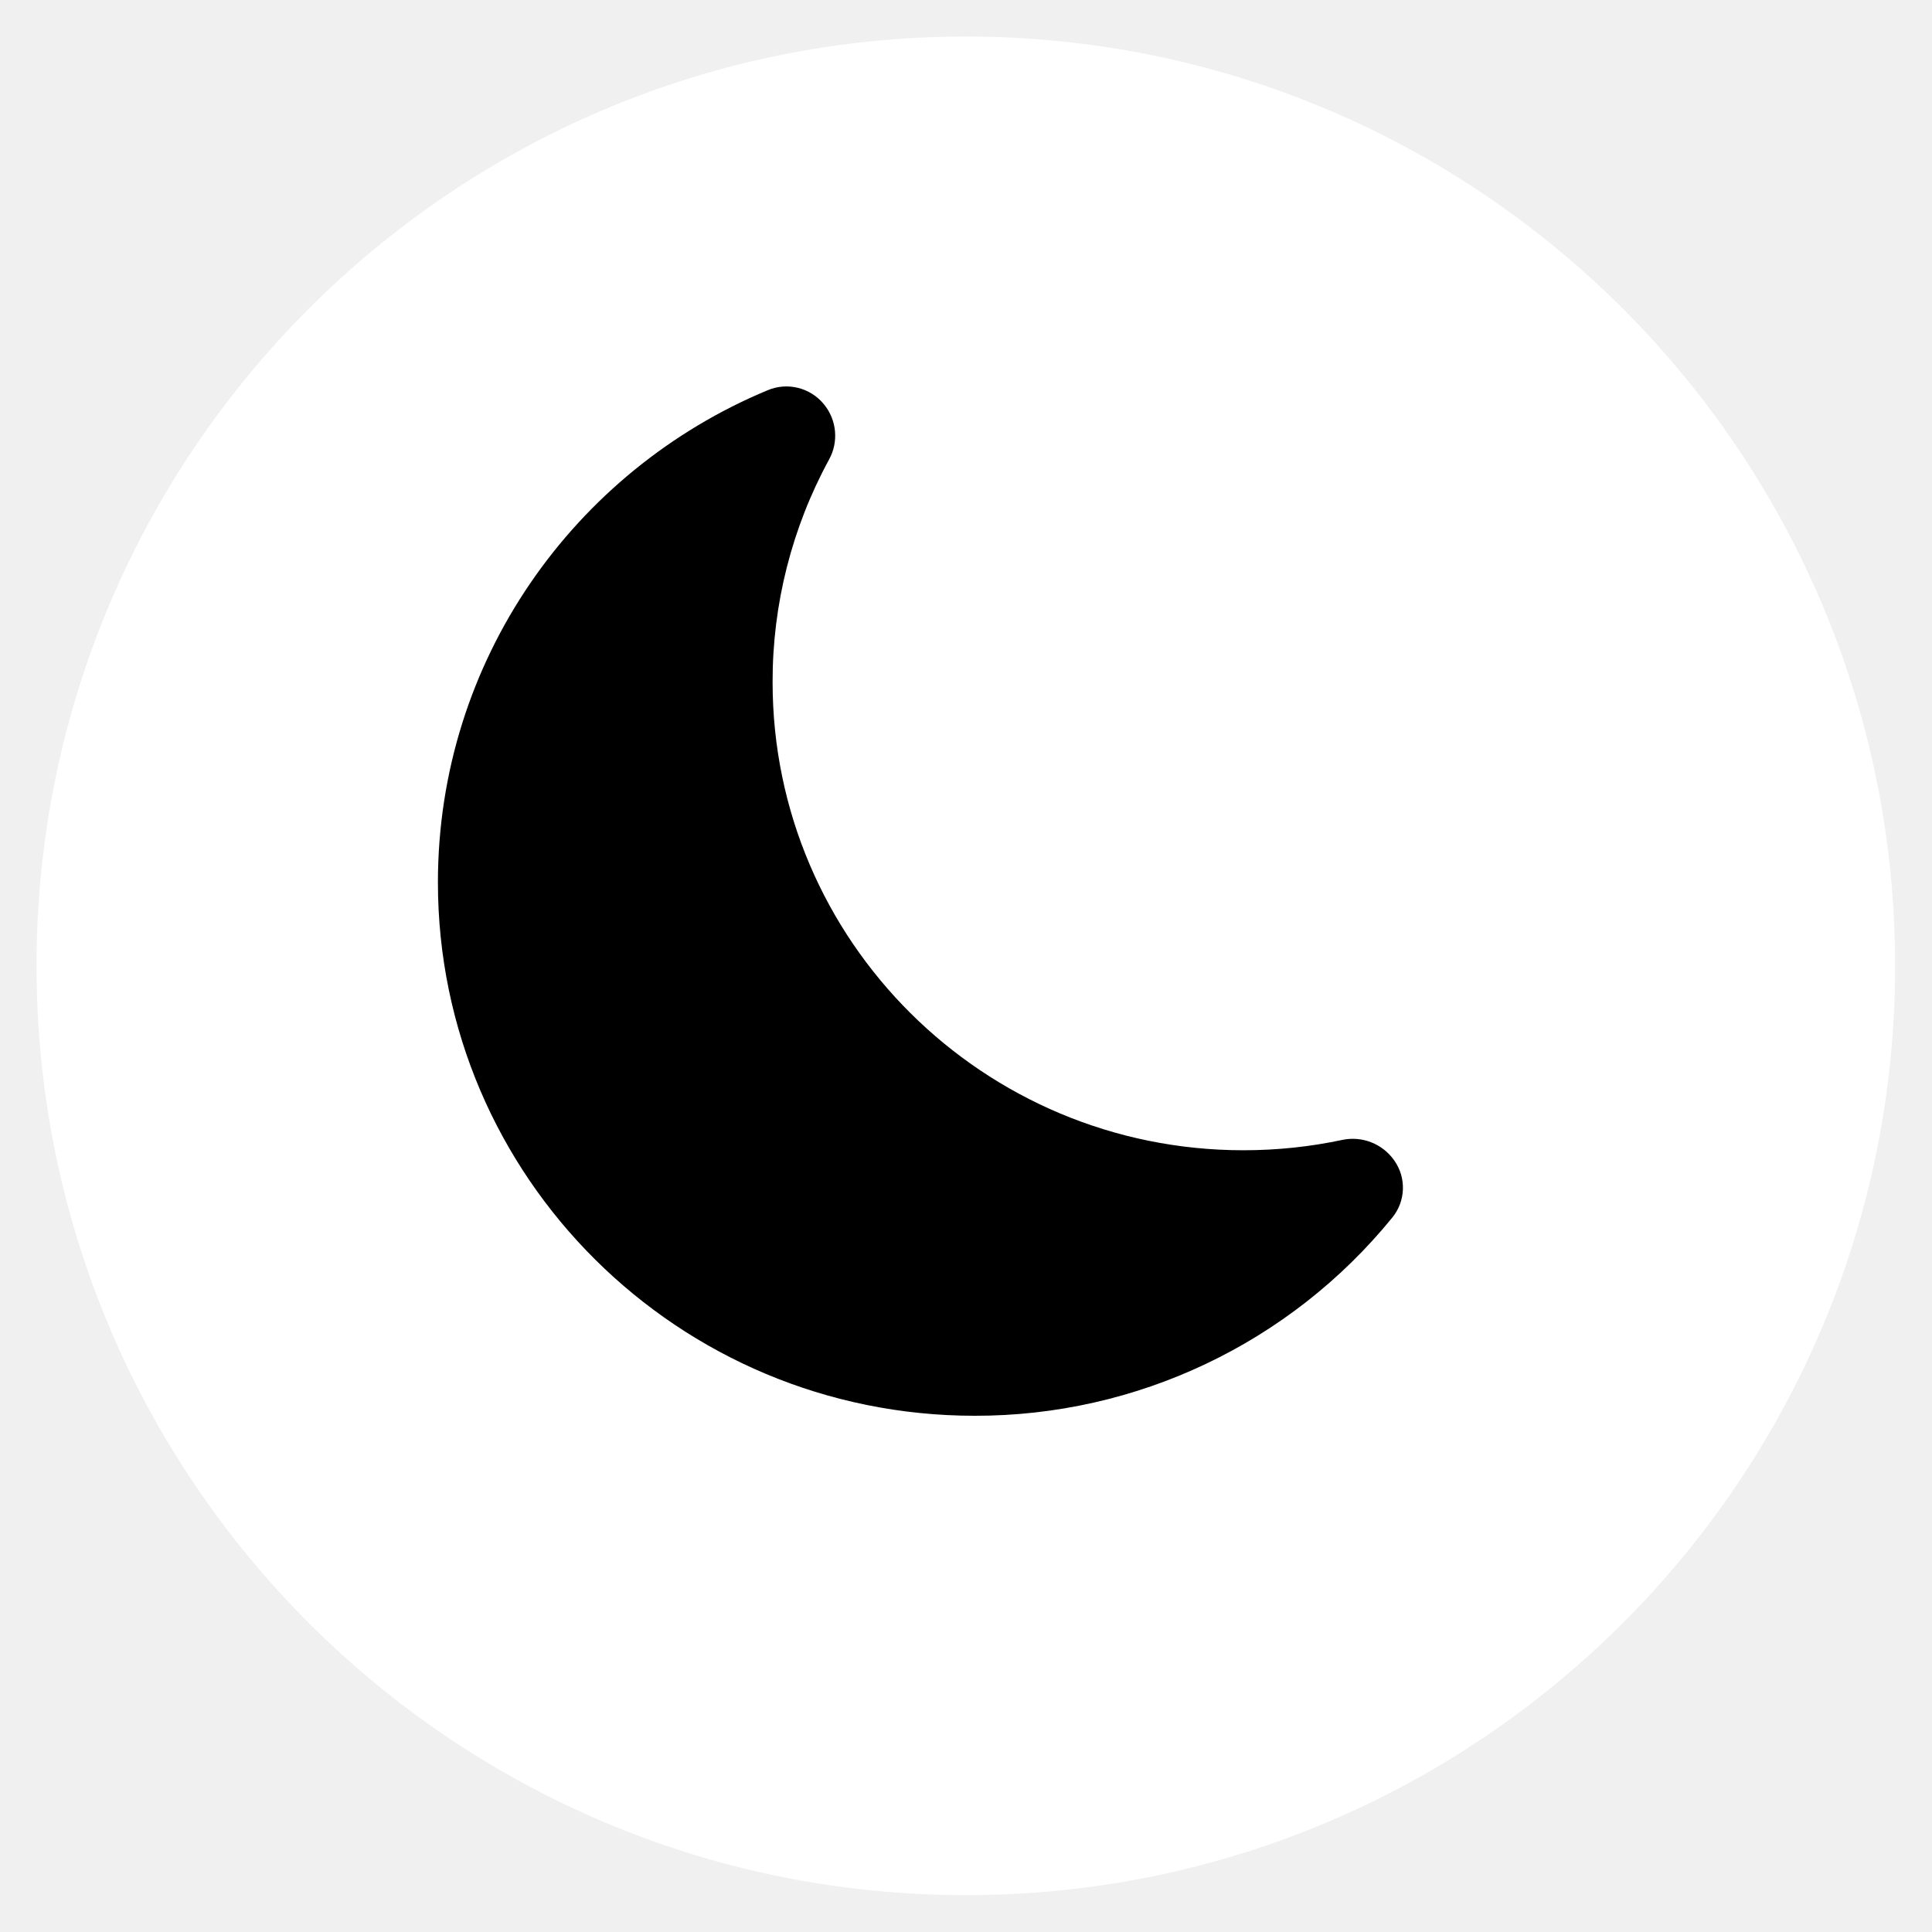
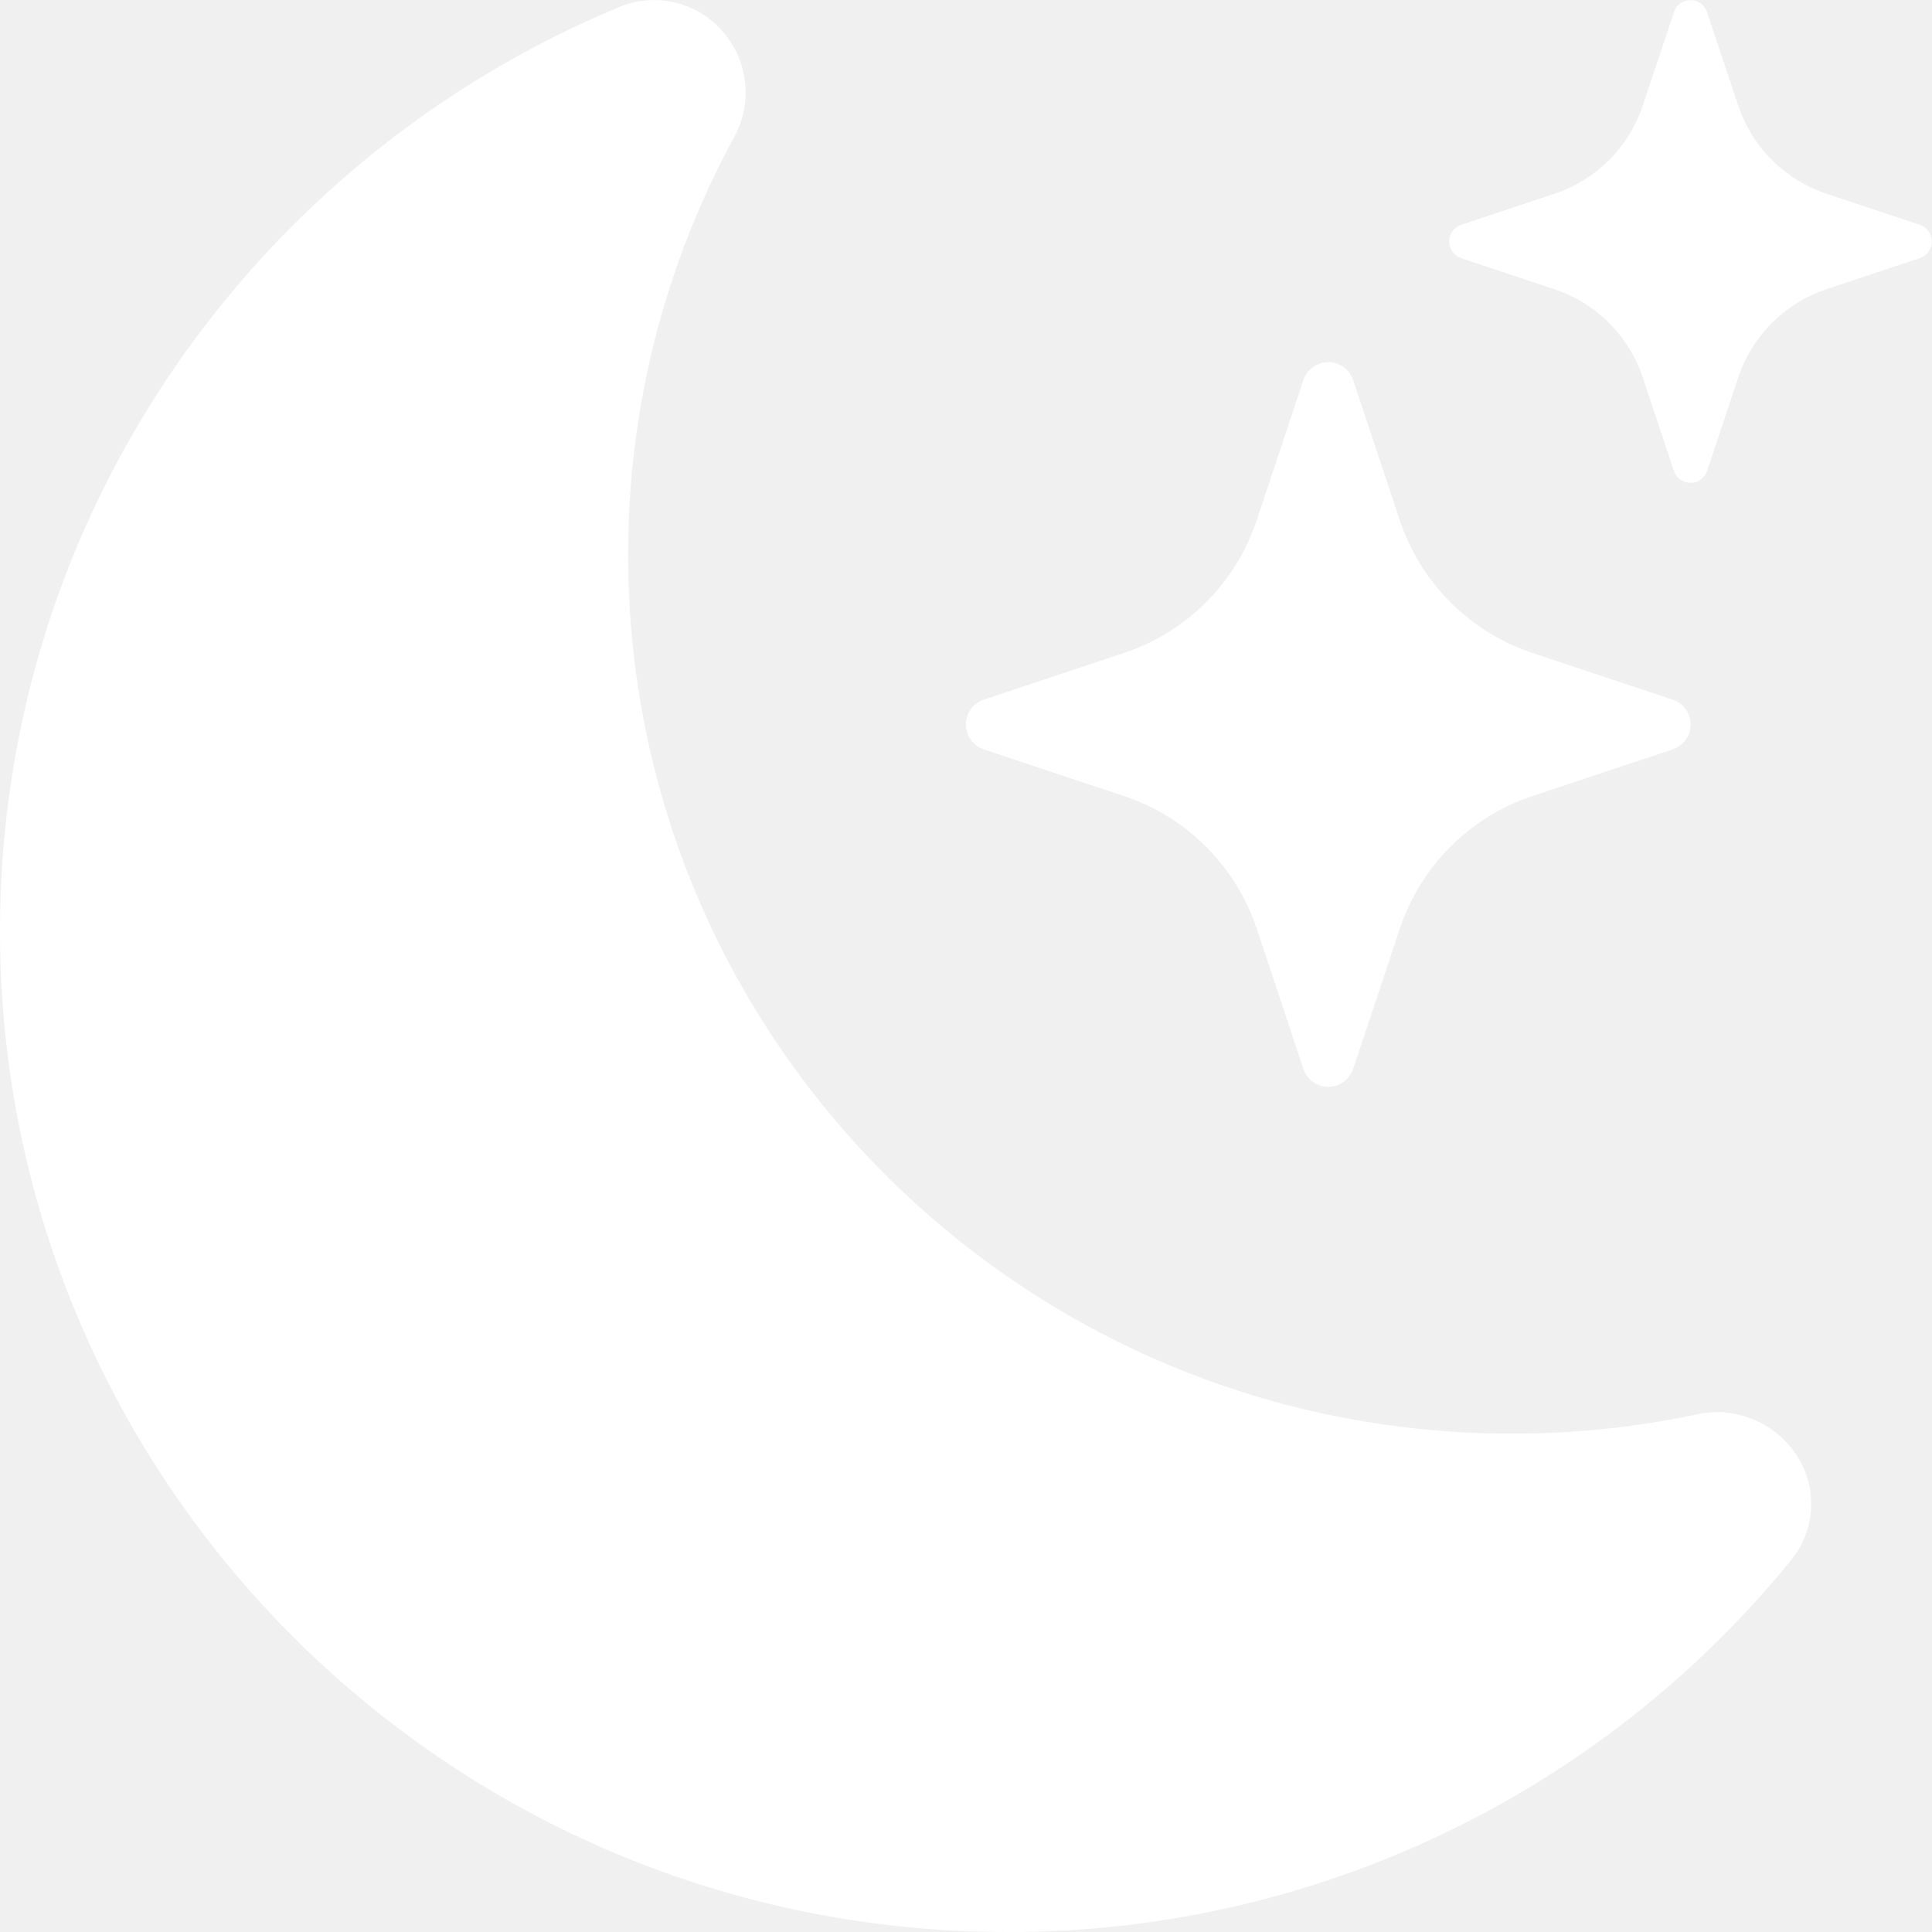
- <svg xmlns="http://www.w3.org/2000/svg" id="changeColor" fill="#DC7633" width="200" zoomAndPan="magnify" viewBox="0 0 375 375" height="200" preserveAspectRatio="xMidYMid meet" version="1.0">
-   <defs>
-     <path id="pathAttribute" d="M 7.094 7.094 L 367.844 7.094 L 367.844 367.844 L 7.094 367.844 Z M 7.094 7.094 " fill="#ffffff" />
-   </defs>
-   <g>
-     <path id="pathAttribute" d="M 187.469 7.094 C 87.852 7.094 7.094 87.852 7.094 187.469 C 7.094 287.086 87.852 367.844 187.469 367.844 C 287.086 367.844 367.844 287.086 367.844 187.469 C 367.844 87.852 287.086 7.094 187.469 7.094 " fill-opacity="1" fill-rule="nonzero" fill="#ffffff" />
-   </g>
-   <g id="inner-icon" transform="translate(85, 75)">
-     <svg width="199.8" height="199.8" fill="currentColor" class="bi bi-moon-fill" viewBox="0 0 16 16" id="IconChangeColor">
-       <path d="M6 .278a.768.768 0 0 1 .08.858 7.208 7.208 0 0 0-.878 3.46c0 4.021 3.278 7.277 7.318 7.277.527 0 1.04-.055 1.533-.16a.787.787 0 0 1 .81.316.733.733 0 0 1-.031.893A8.349 8.349 0 0 1 8.344 16C3.734 16 0 12.286 0 7.71 0 4.266 2.114 1.312 5.124.06A.752.752 0 0 1 6 .278z" id="mainIconPathAttribute" fill="#000000" />
-     </svg>
-   </g>
+ <svg xmlns="http://www.w3.org/2000/svg" width="31" height="31" fill="#fff" class="bi bi-moon-stars-fill" viewBox="0 0 16 16" id="IconChangeColor">
+   <path d="M6 .278a.768.768 0 0 1 .08.858 7.208 7.208 0 0 0-.878 3.46c0 4.021 3.278 7.277 7.318 7.277.527 0 1.04-.055 1.533-.16a.787.787 0 0 1 .81.316.733.733 0 0 1-.031.893A8.349 8.349 0 0 1 8.344 16C3.734 16 0 12.286 0 7.71 0 4.266 2.114 1.312 5.124.06A.752.752 0 0 1 6 .278z" id="mainIconPathAttribute" />
+   <path d="M10.794 3.148a.217.217 0 0 1 .412 0l.387 1.162c.173.518.579.924 1.097 1.097l1.162.387a.217.217 0 0 1 0 .412l-1.162.387a1.734 1.734 0 0 0-1.097 1.097l-.387 1.162a.217.217 0 0 1-.412 0l-.387-1.162A1.734 1.734 0 0 0 9.31 6.593l-1.162-.387a.217.217 0 0 1 0-.412l1.162-.387a1.734 1.734 0 0 0 1.097-1.097l.387-1.162zM13.863.099a.145.145 0 0 1 .274 0l.258.774c.115.346.386.617.732.732l.774.258a.145.145 0 0 1 0 .274l-.774.258a1.156 1.156 0 0 0-.732.732l-.258.774a.145.145 0 0 1-.274 0l-.258-.774a1.156 1.156 0 0 0-.732-.732l-.774-.258a.145.145 0 0 1 0-.274l.774-.258c.346-.115.617-.386.732-.732L13.863.1z" id="mainIconPathAttribute" />
</svg>
